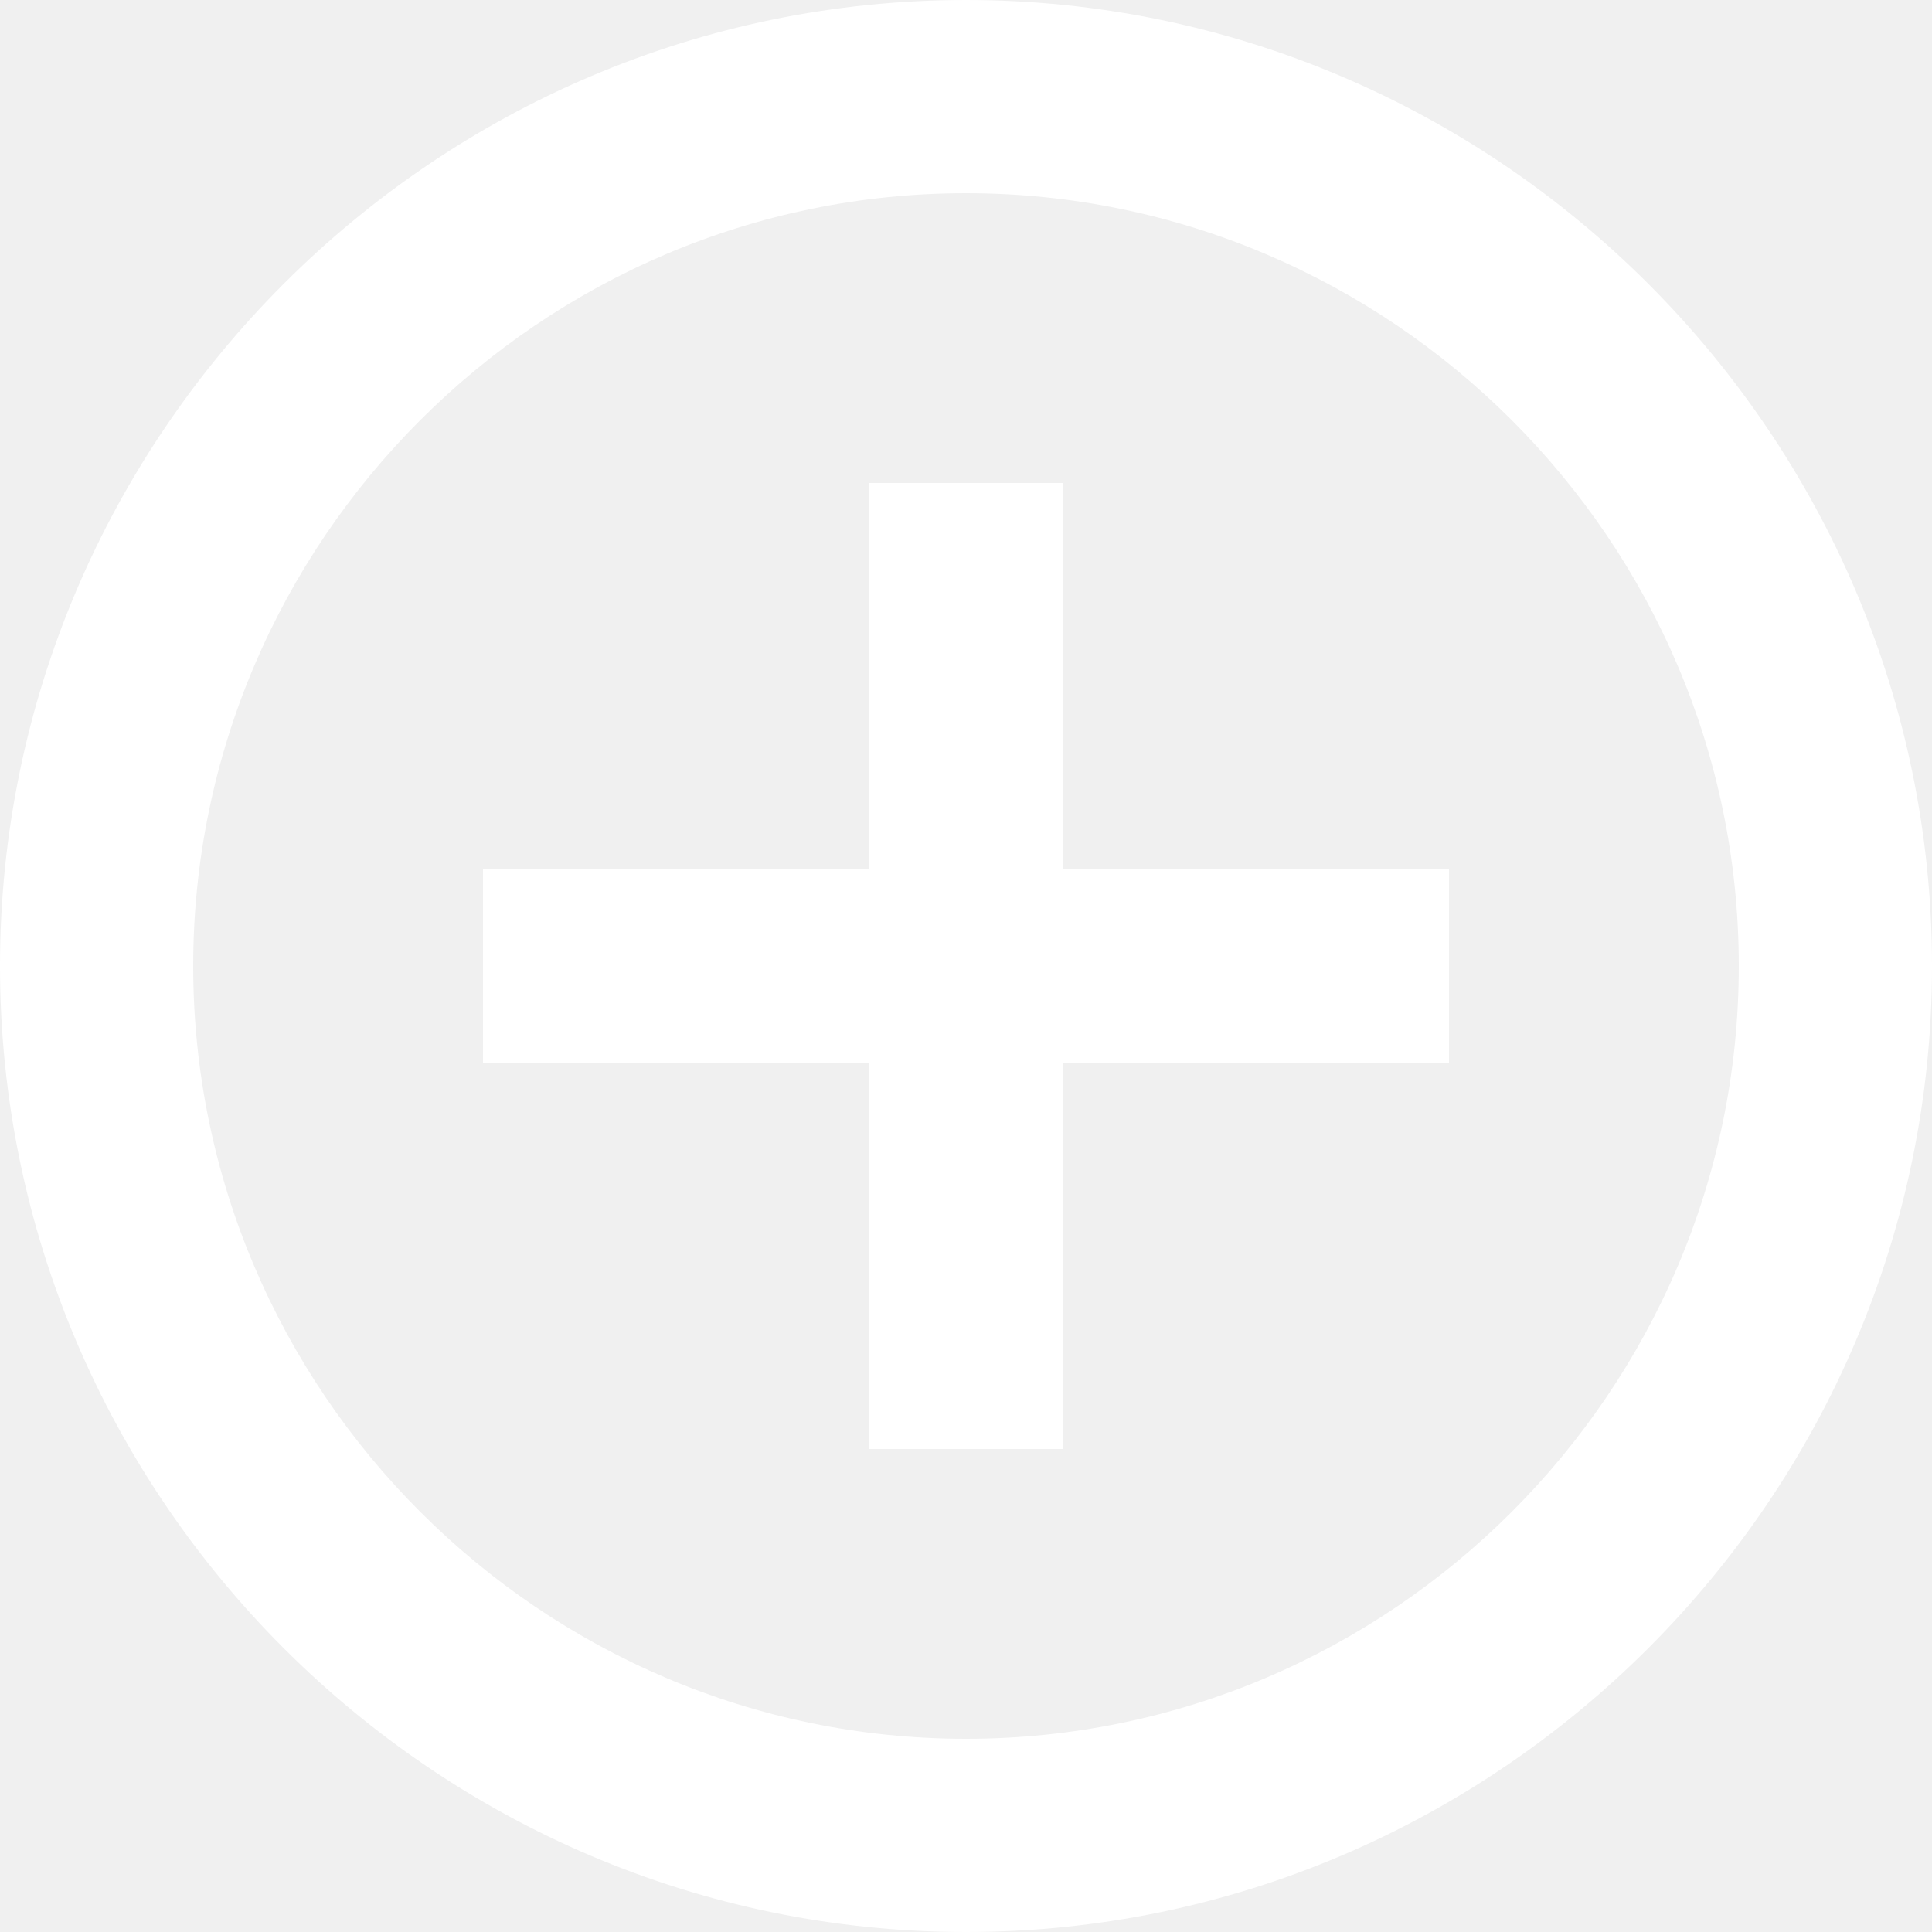
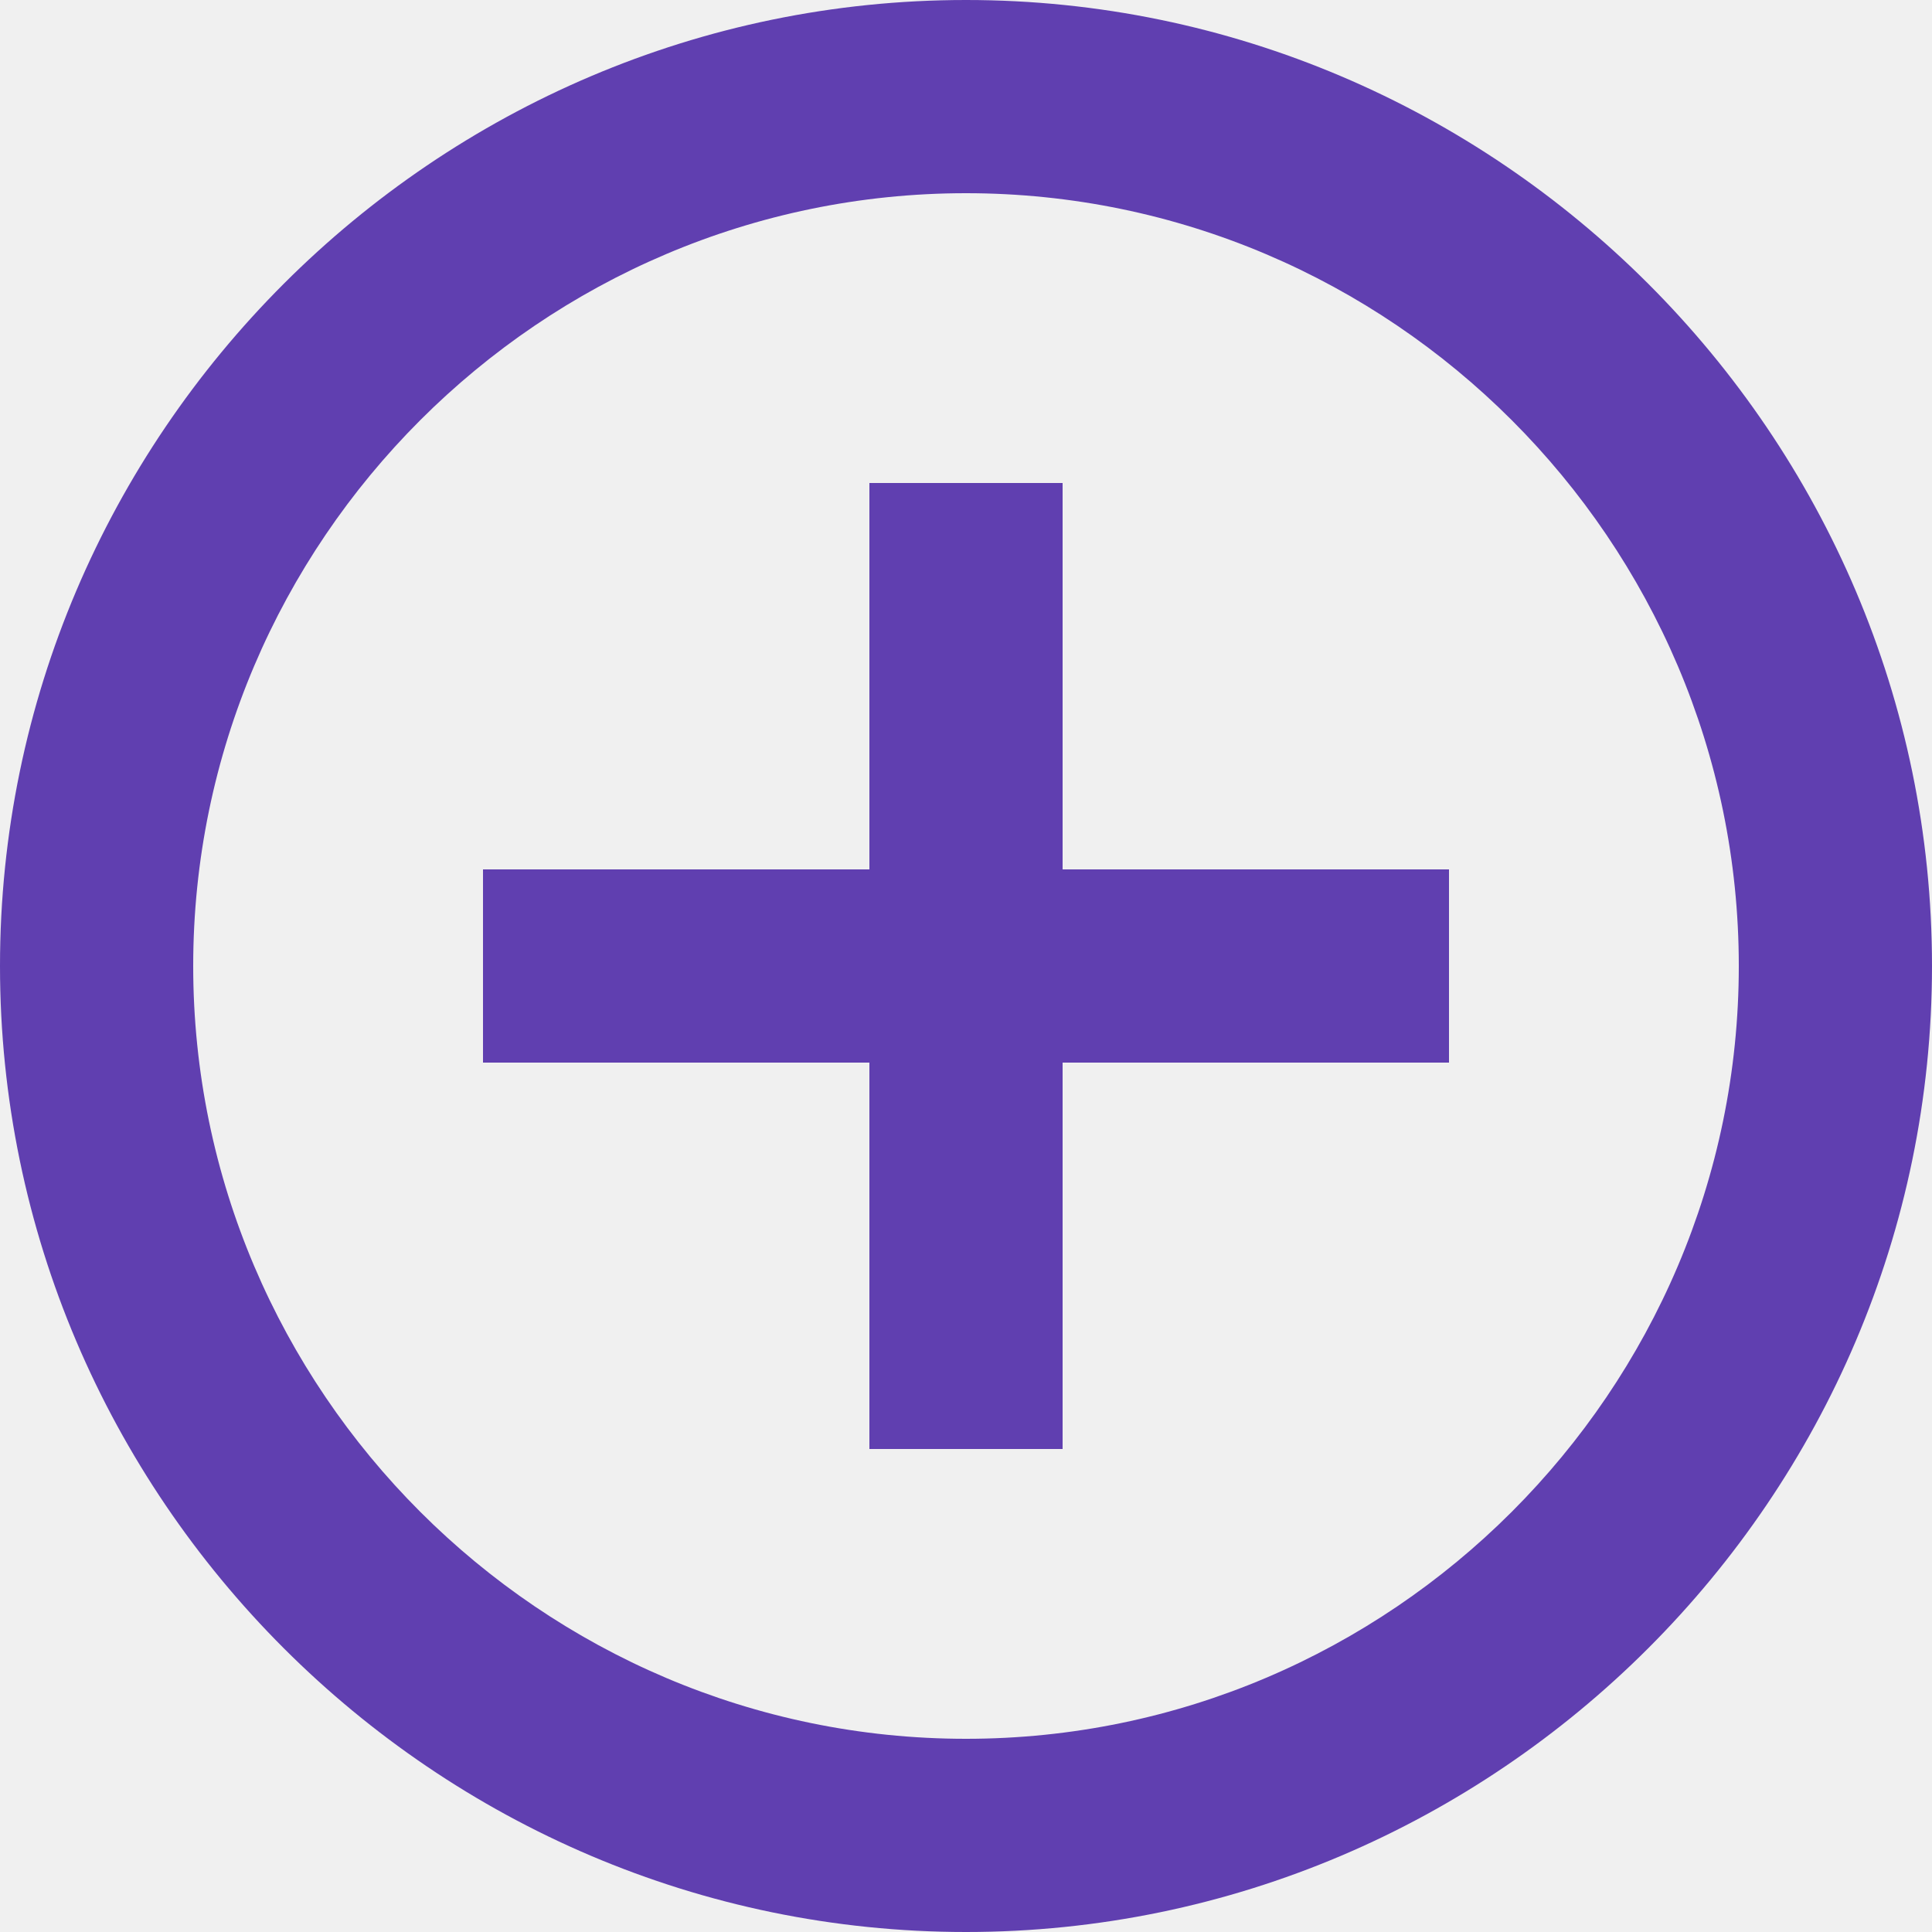
<svg xmlns="http://www.w3.org/2000/svg" version="1.1" id="Capa_1" x="0px" y="0px" width="512px" height="512px" viewBox="0 0 510 510" style="enable-background:new 0 0 510 510;" xml:space="preserve">
  <g>
    <g id="add-circle-outline">
-       <path d="M280.5,127.5h-51v102h-102v51h102v102h51v-102h102v-51h-102V127.5z M255,0C114.75,0,0,114.75,0,255s114.75,255,255,255    s255-114.75,255-255S395.25,0,255,0z M255,459c-112.2,0-204-91.8-204-204S142.8,51,255,51s204,91.8,204,204S367.2,459,255,459z" fill="#FFFFFF" />
+       <path d="M280.5,127.5h-51v102h-102v51h102v102h51v-102h102v-51h-102V127.5z M255,0C114.75,0,0,114.75,0,255s114.75,255,255,255    s255-114.75,255-255S395.25,0,255,0z M255,459c-112.2,0-204-91.8-204-204S142.8,51,255,51s204,91.8,204,204S367.2,459,255,459z" fill="#603FB0" />
    </g>
  </g>
  <g>
</g>
  <g>
</g>
  <g>
</g>
  <g>
</g>
  <g>
</g>
  <g>
</g>
  <g>
</g>
  <g>
</g>
  <g>
</g>
  <g>
</g>
  <g>
</g>
  <g>
</g>
  <g>
</g>
  <g>
</g>
  <g>
</g>
</svg>
